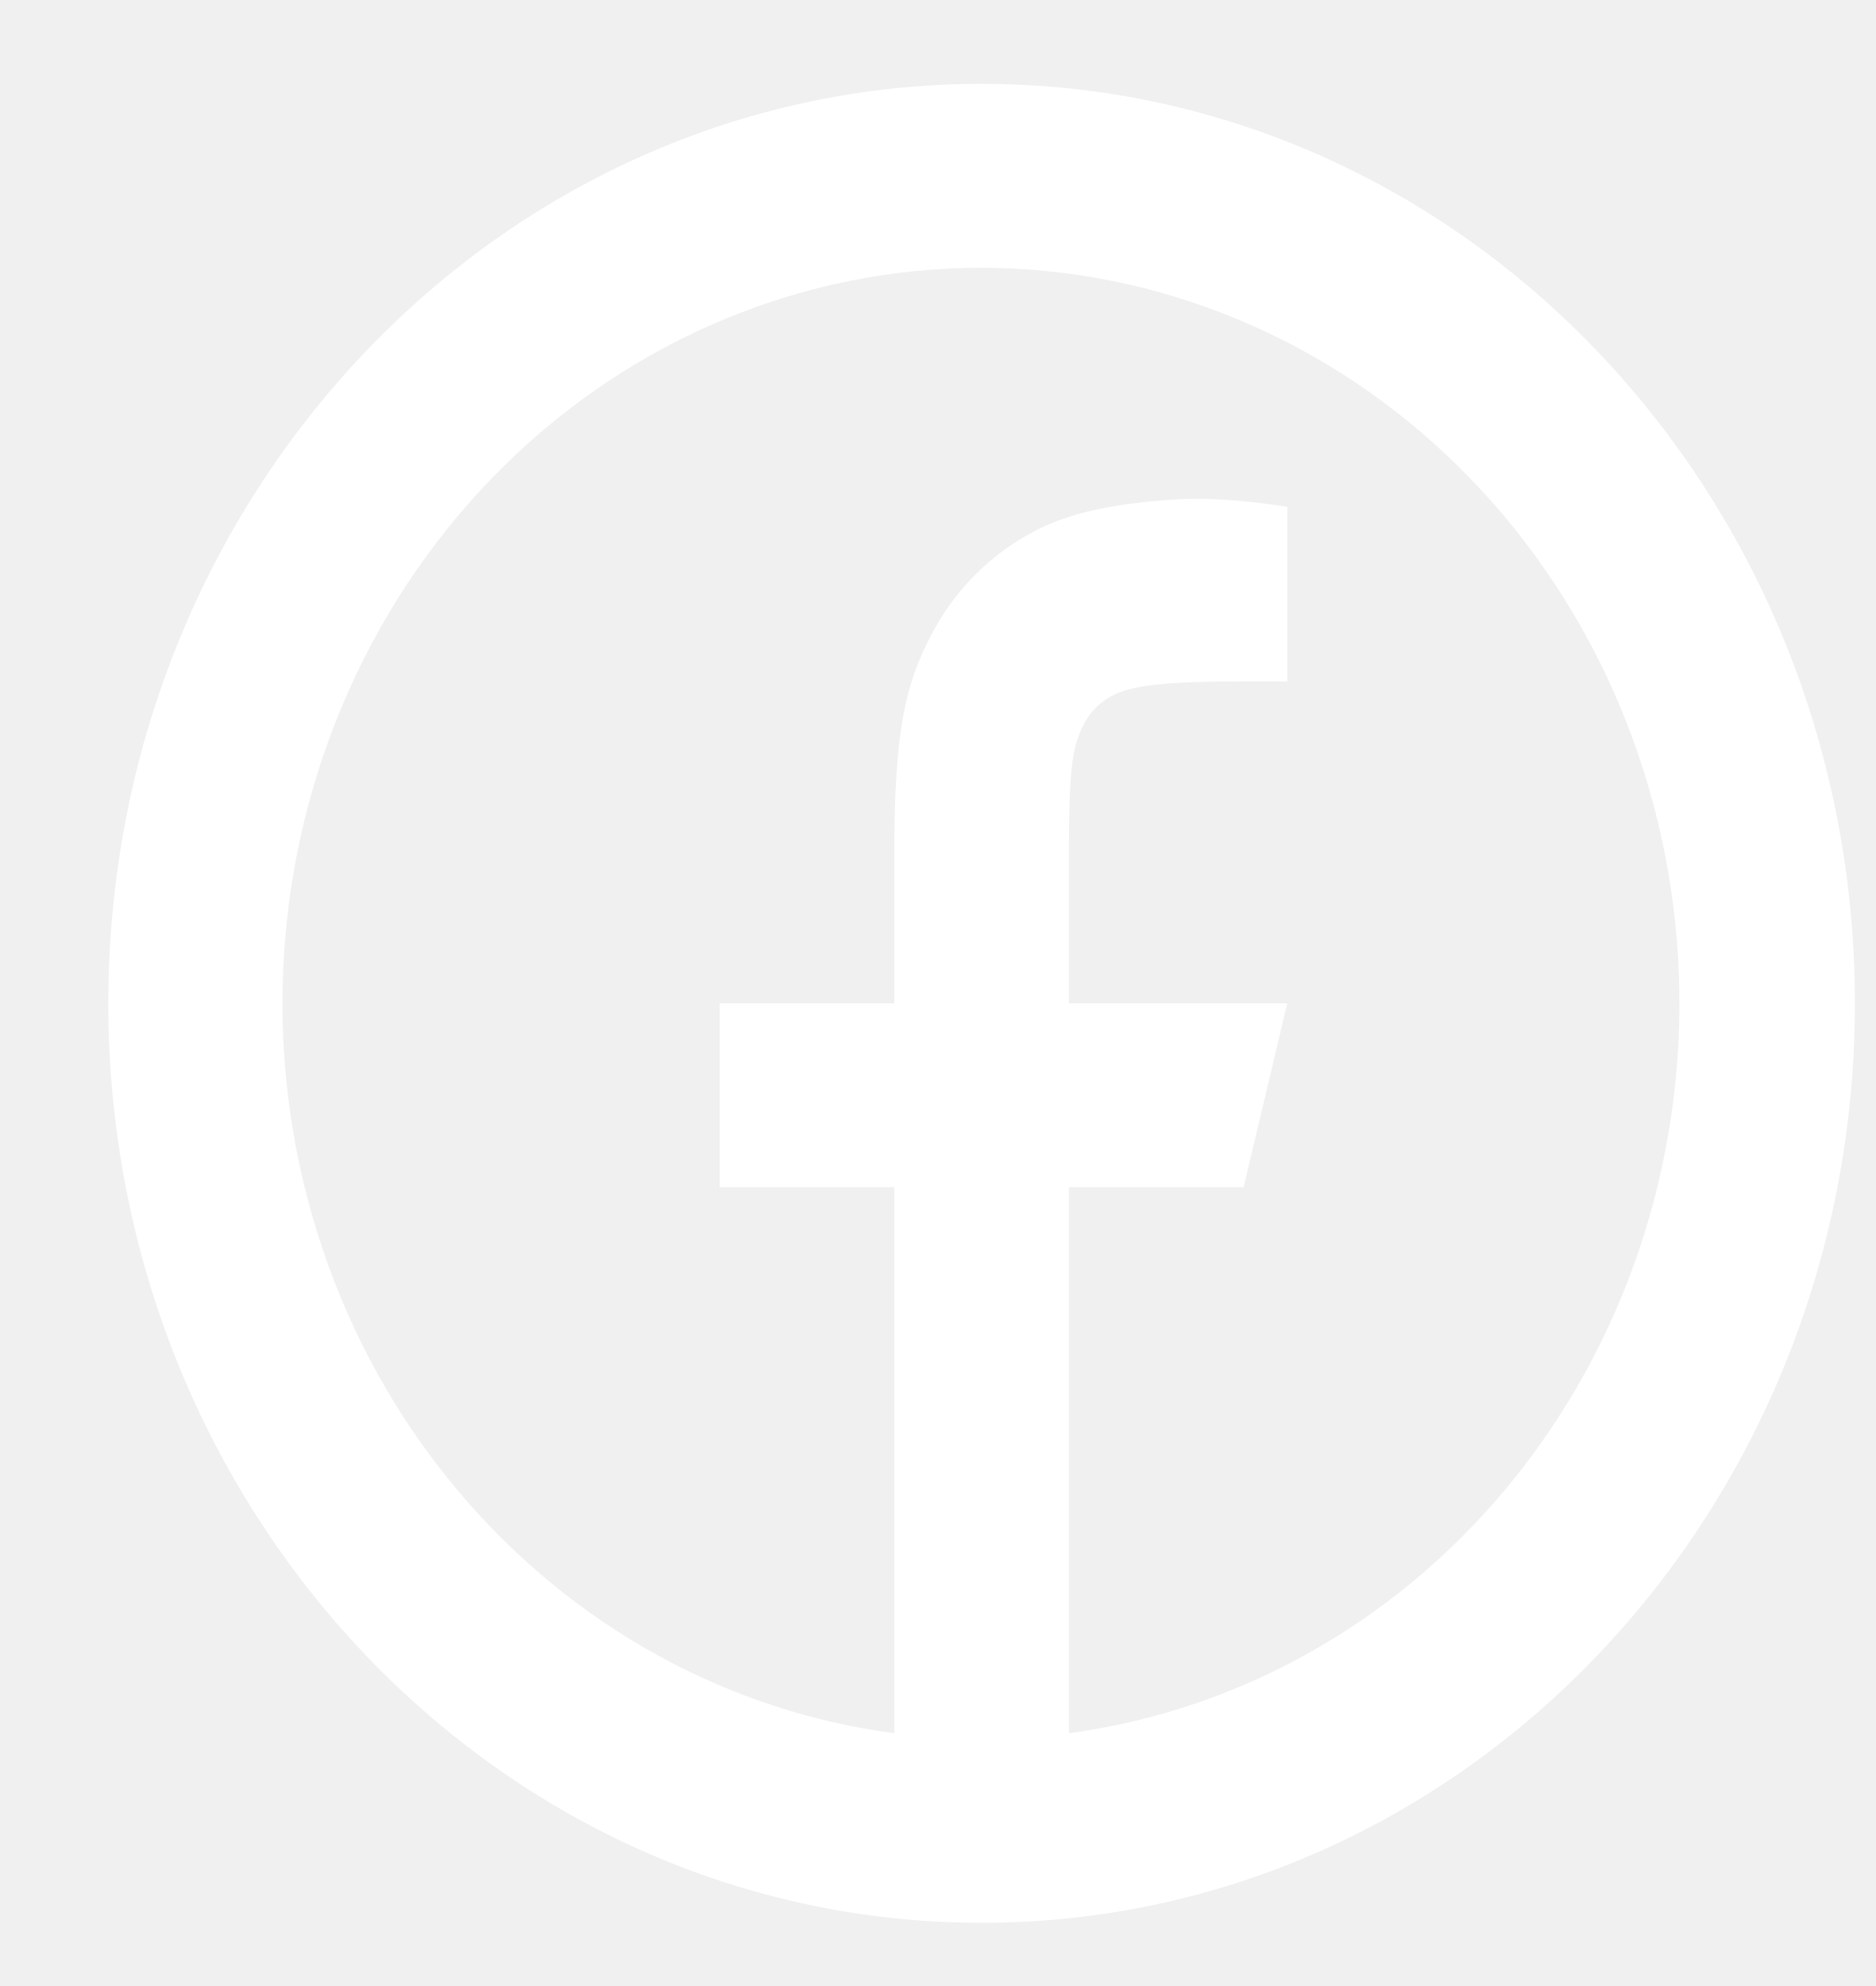
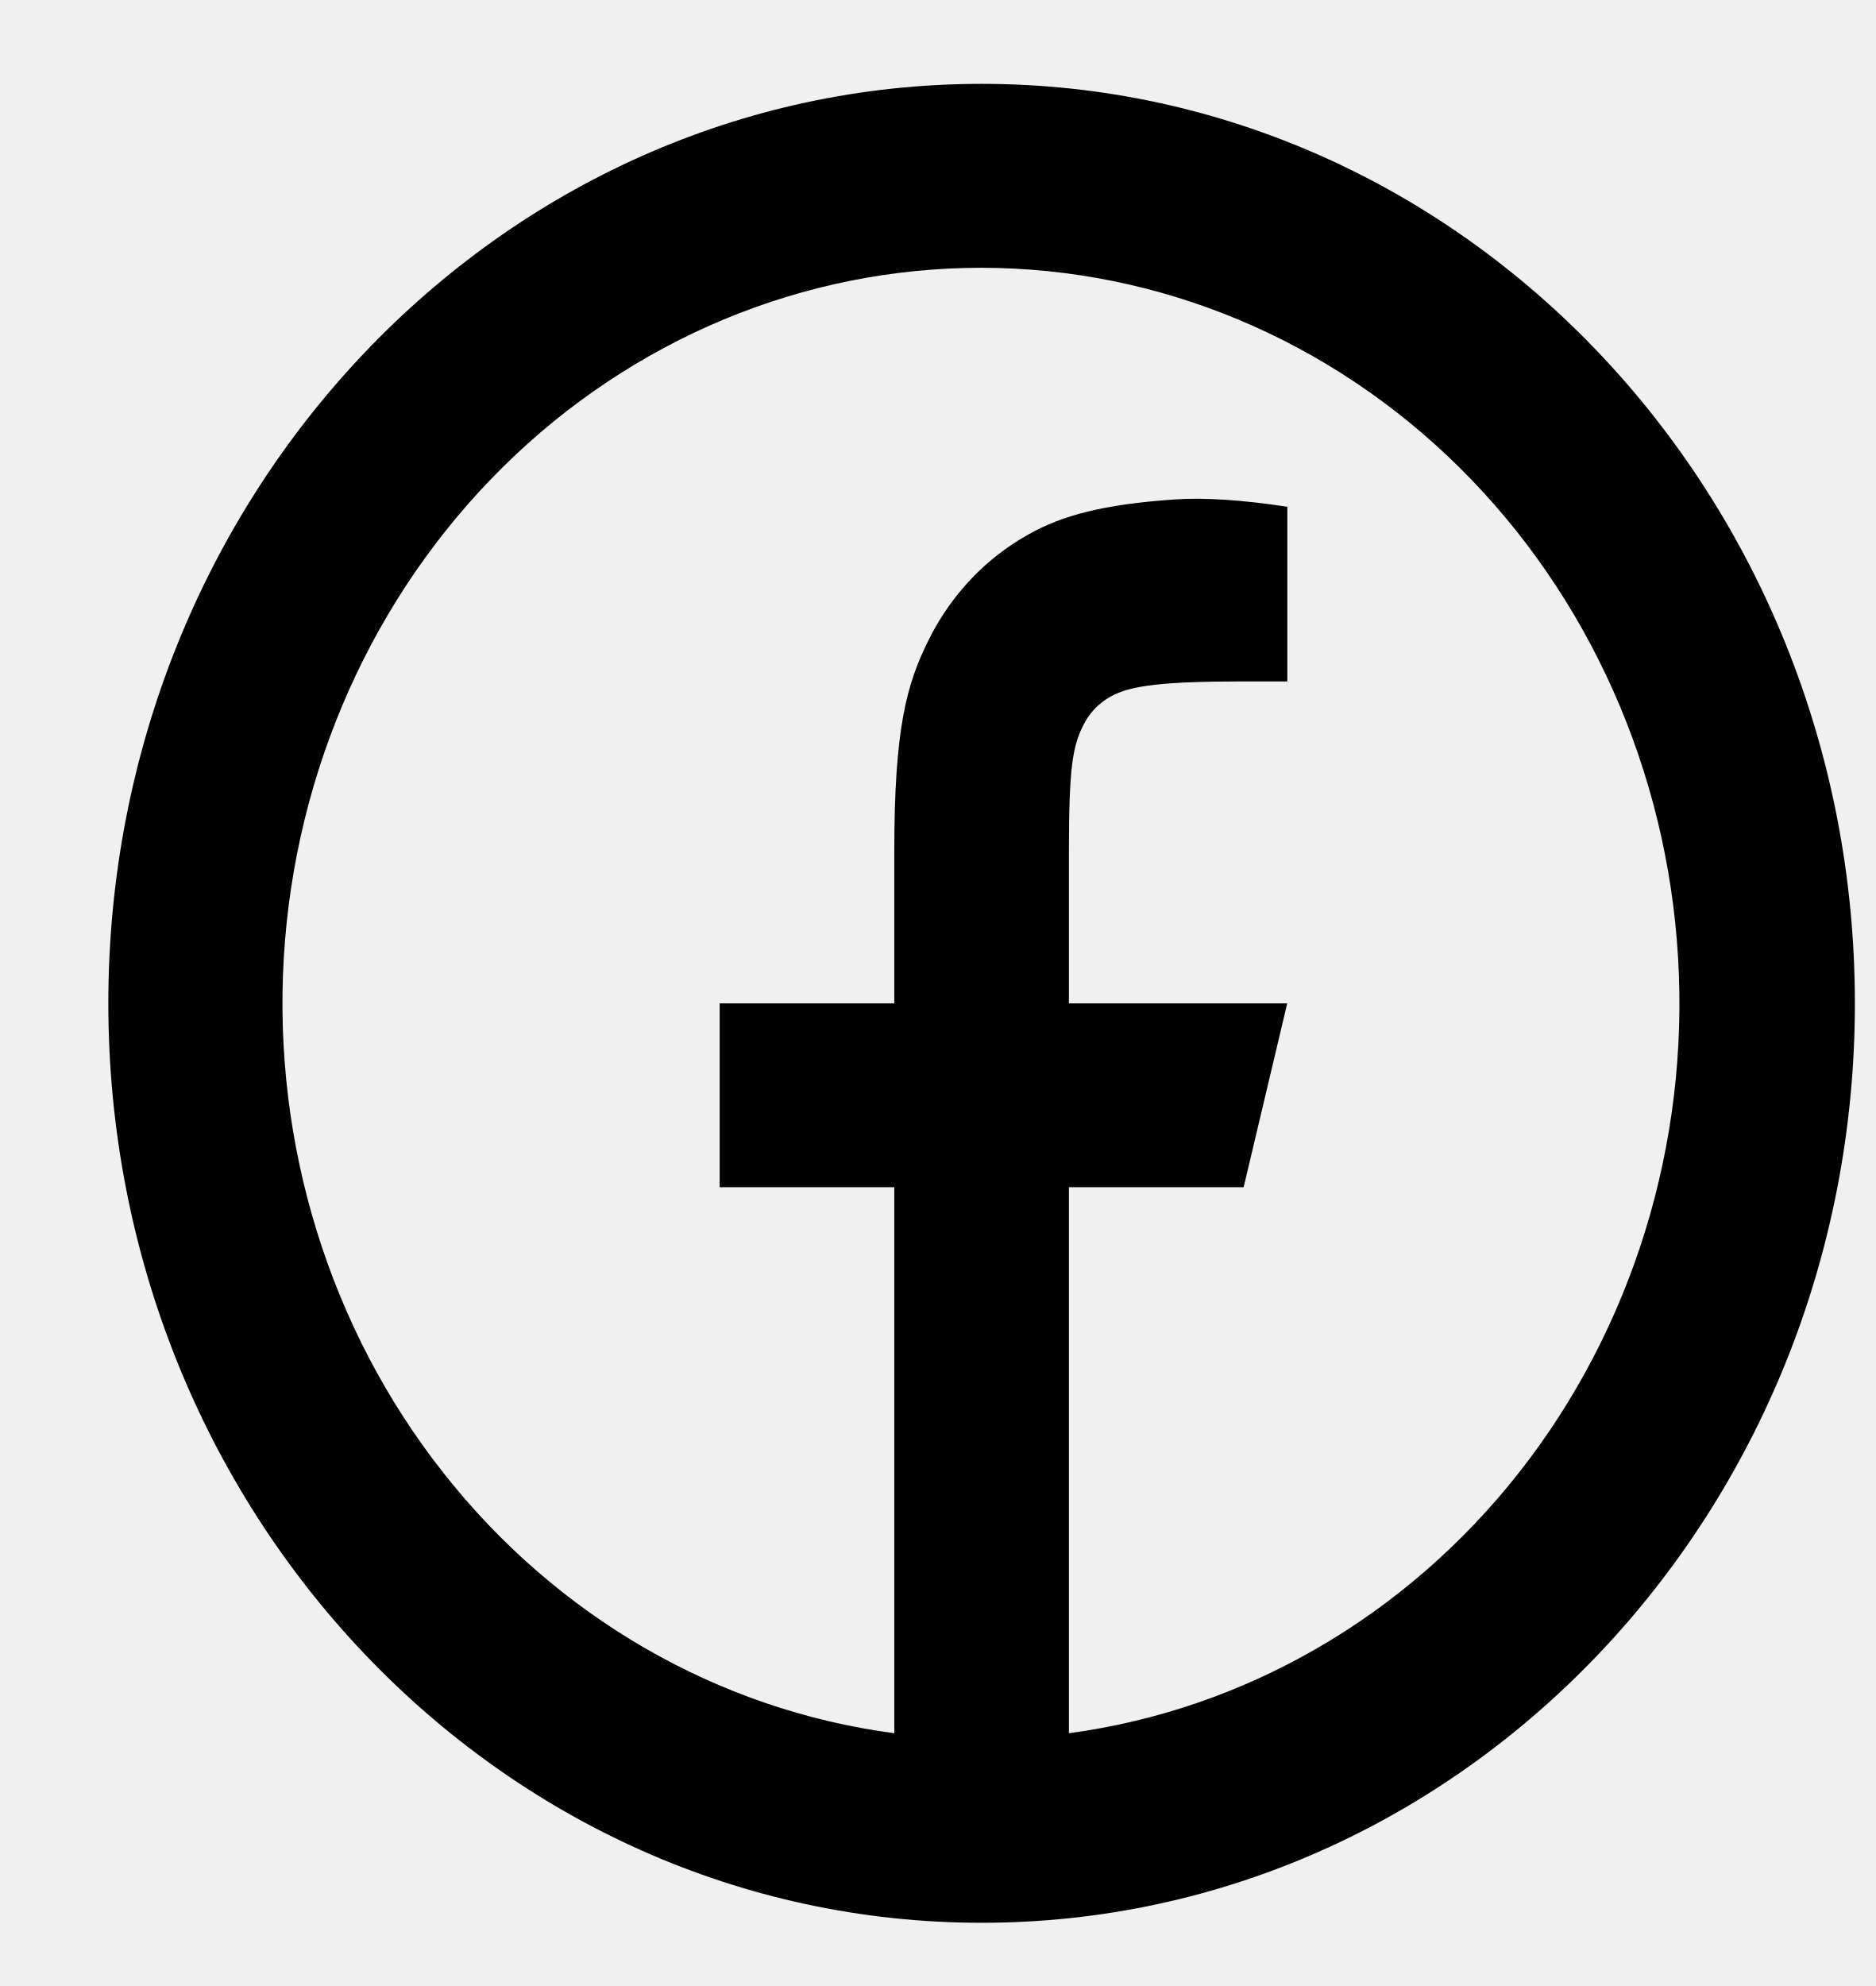
<svg xmlns="http://www.w3.org/2000/svg" width="17" height="18" viewBox="0 0 17 18" fill="none">
-   <path d="M9.69 15.709C11.287 15.495 12.747 14.649 13.773 13.343C14.799 12.036 15.313 10.368 15.212 8.677C15.112 6.986 14.403 5.398 13.23 4.237C12.057 3.076 10.508 2.429 8.899 2.427C7.287 2.426 5.735 3.071 4.56 4.232C3.384 5.394 2.674 6.983 2.573 8.676C2.472 10.37 2.988 12.04 4.017 13.346C5.045 14.653 6.508 15.498 8.107 15.709V10.76H6.524V9.094H8.107V7.715C8.107 6.601 8.218 6.197 8.424 5.789C8.626 5.386 8.94 5.057 9.323 4.844C9.625 4.673 10.001 4.57 10.659 4.526C10.919 4.509 11.256 4.53 11.67 4.593V6.176H11.274C10.548 6.176 10.248 6.212 10.069 6.313C9.962 6.371 9.875 6.462 9.82 6.574C9.725 6.763 9.69 6.949 9.69 7.714V9.094H11.669L11.274 10.76H9.69V15.709ZM8.899 17.427C4.526 17.427 0.982 13.696 0.982 9.094C0.982 4.491 4.526 0.76 8.899 0.76C13.271 0.76 16.815 4.491 16.815 9.094C16.815 13.696 13.271 17.427 8.899 17.427Z" fill="white" />
+   <path d="M9.69 15.709C11.287 15.495 12.747 14.649 13.773 13.343C14.799 12.036 15.313 10.368 15.212 8.677C15.112 6.986 14.403 5.398 13.23 4.237C12.057 3.076 10.508 2.429 8.899 2.427C7.287 2.426 5.735 3.071 4.56 4.232C3.384 5.394 2.674 6.983 2.573 8.676C2.472 10.37 2.988 12.04 4.017 13.346C5.045 14.653 6.508 15.498 8.107 15.709V10.76H6.524V9.094H8.107V7.715C8.107 6.601 8.218 6.197 8.424 5.789C8.626 5.386 8.94 5.057 9.323 4.844C9.625 4.673 10.001 4.57 10.659 4.526C10.919 4.509 11.256 4.53 11.67 4.593V6.176H11.274C10.548 6.176 10.248 6.212 10.069 6.313C9.962 6.371 9.875 6.462 9.82 6.574C9.725 6.763 9.69 6.949 9.69 7.714V9.094H11.669L11.274 10.76H9.69V15.709ZM8.899 17.427C4.526 17.427 0.982 13.696 0.982 9.094C0.982 4.491 4.526 0.76 8.899 0.76C13.271 0.76 16.815 4.491 16.815 9.094C16.815 13.696 13.271 17.427 8.899 17.427Z" fill="currentColor" />
</svg>
